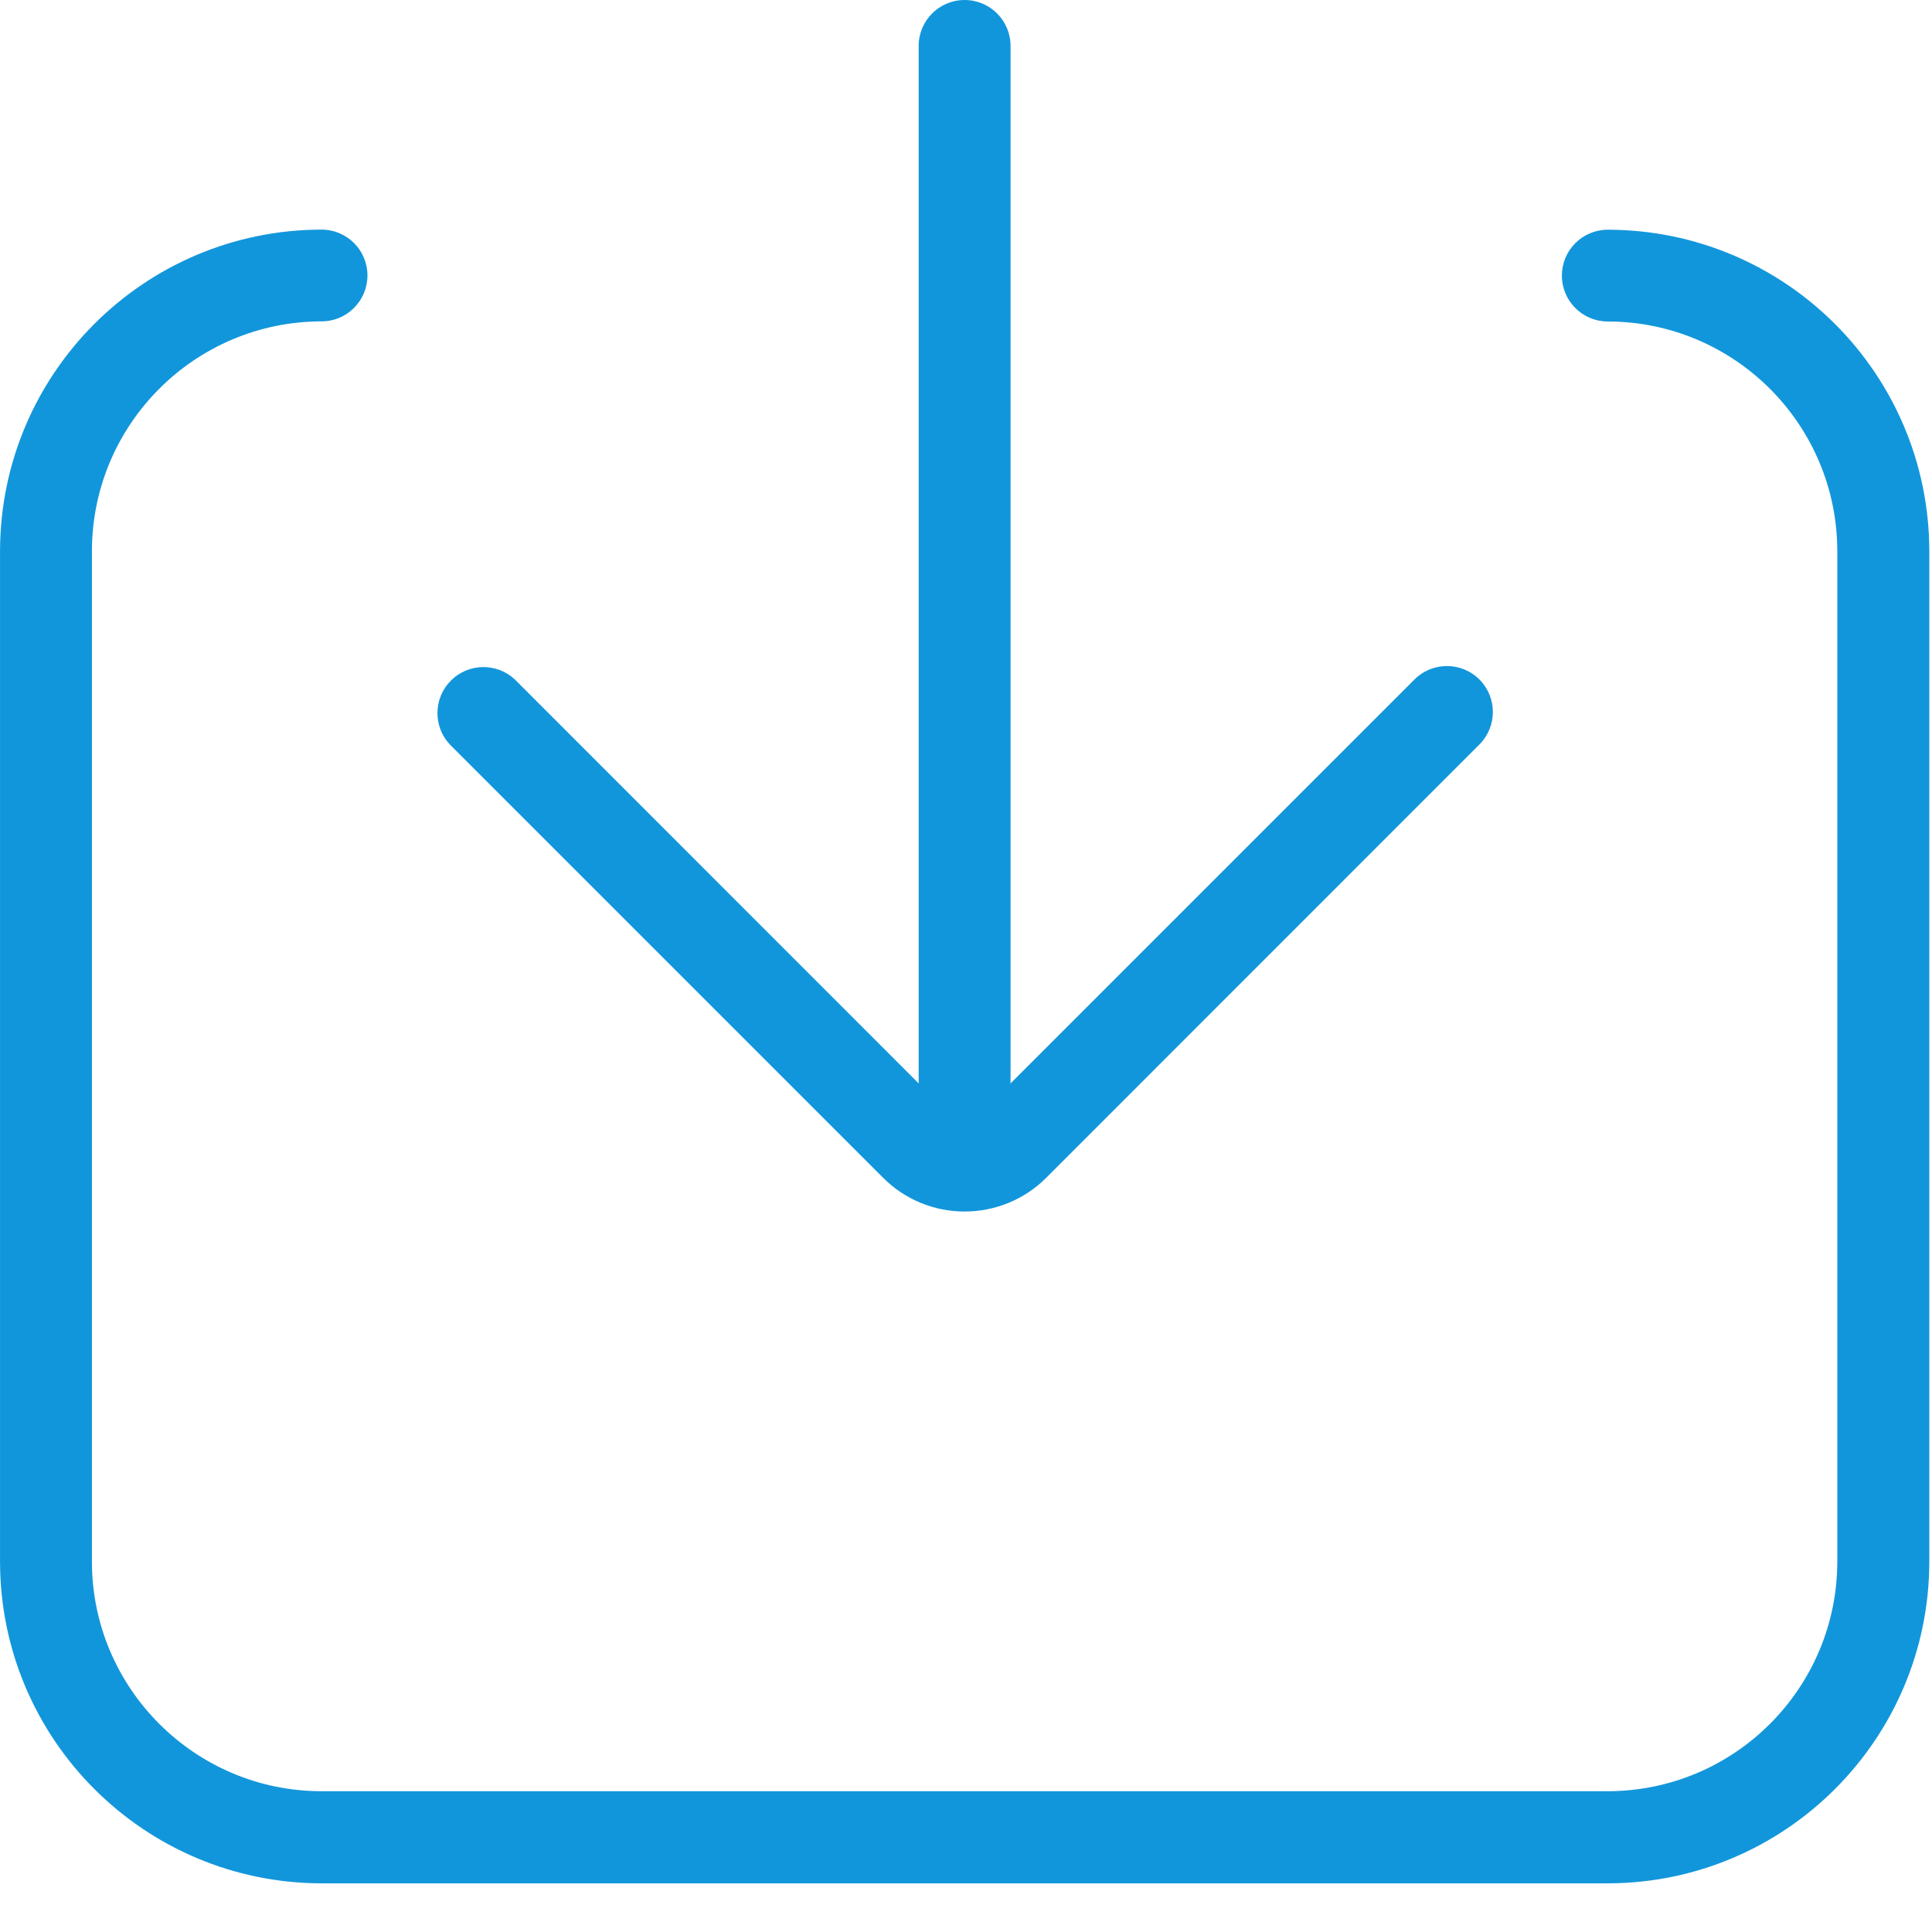
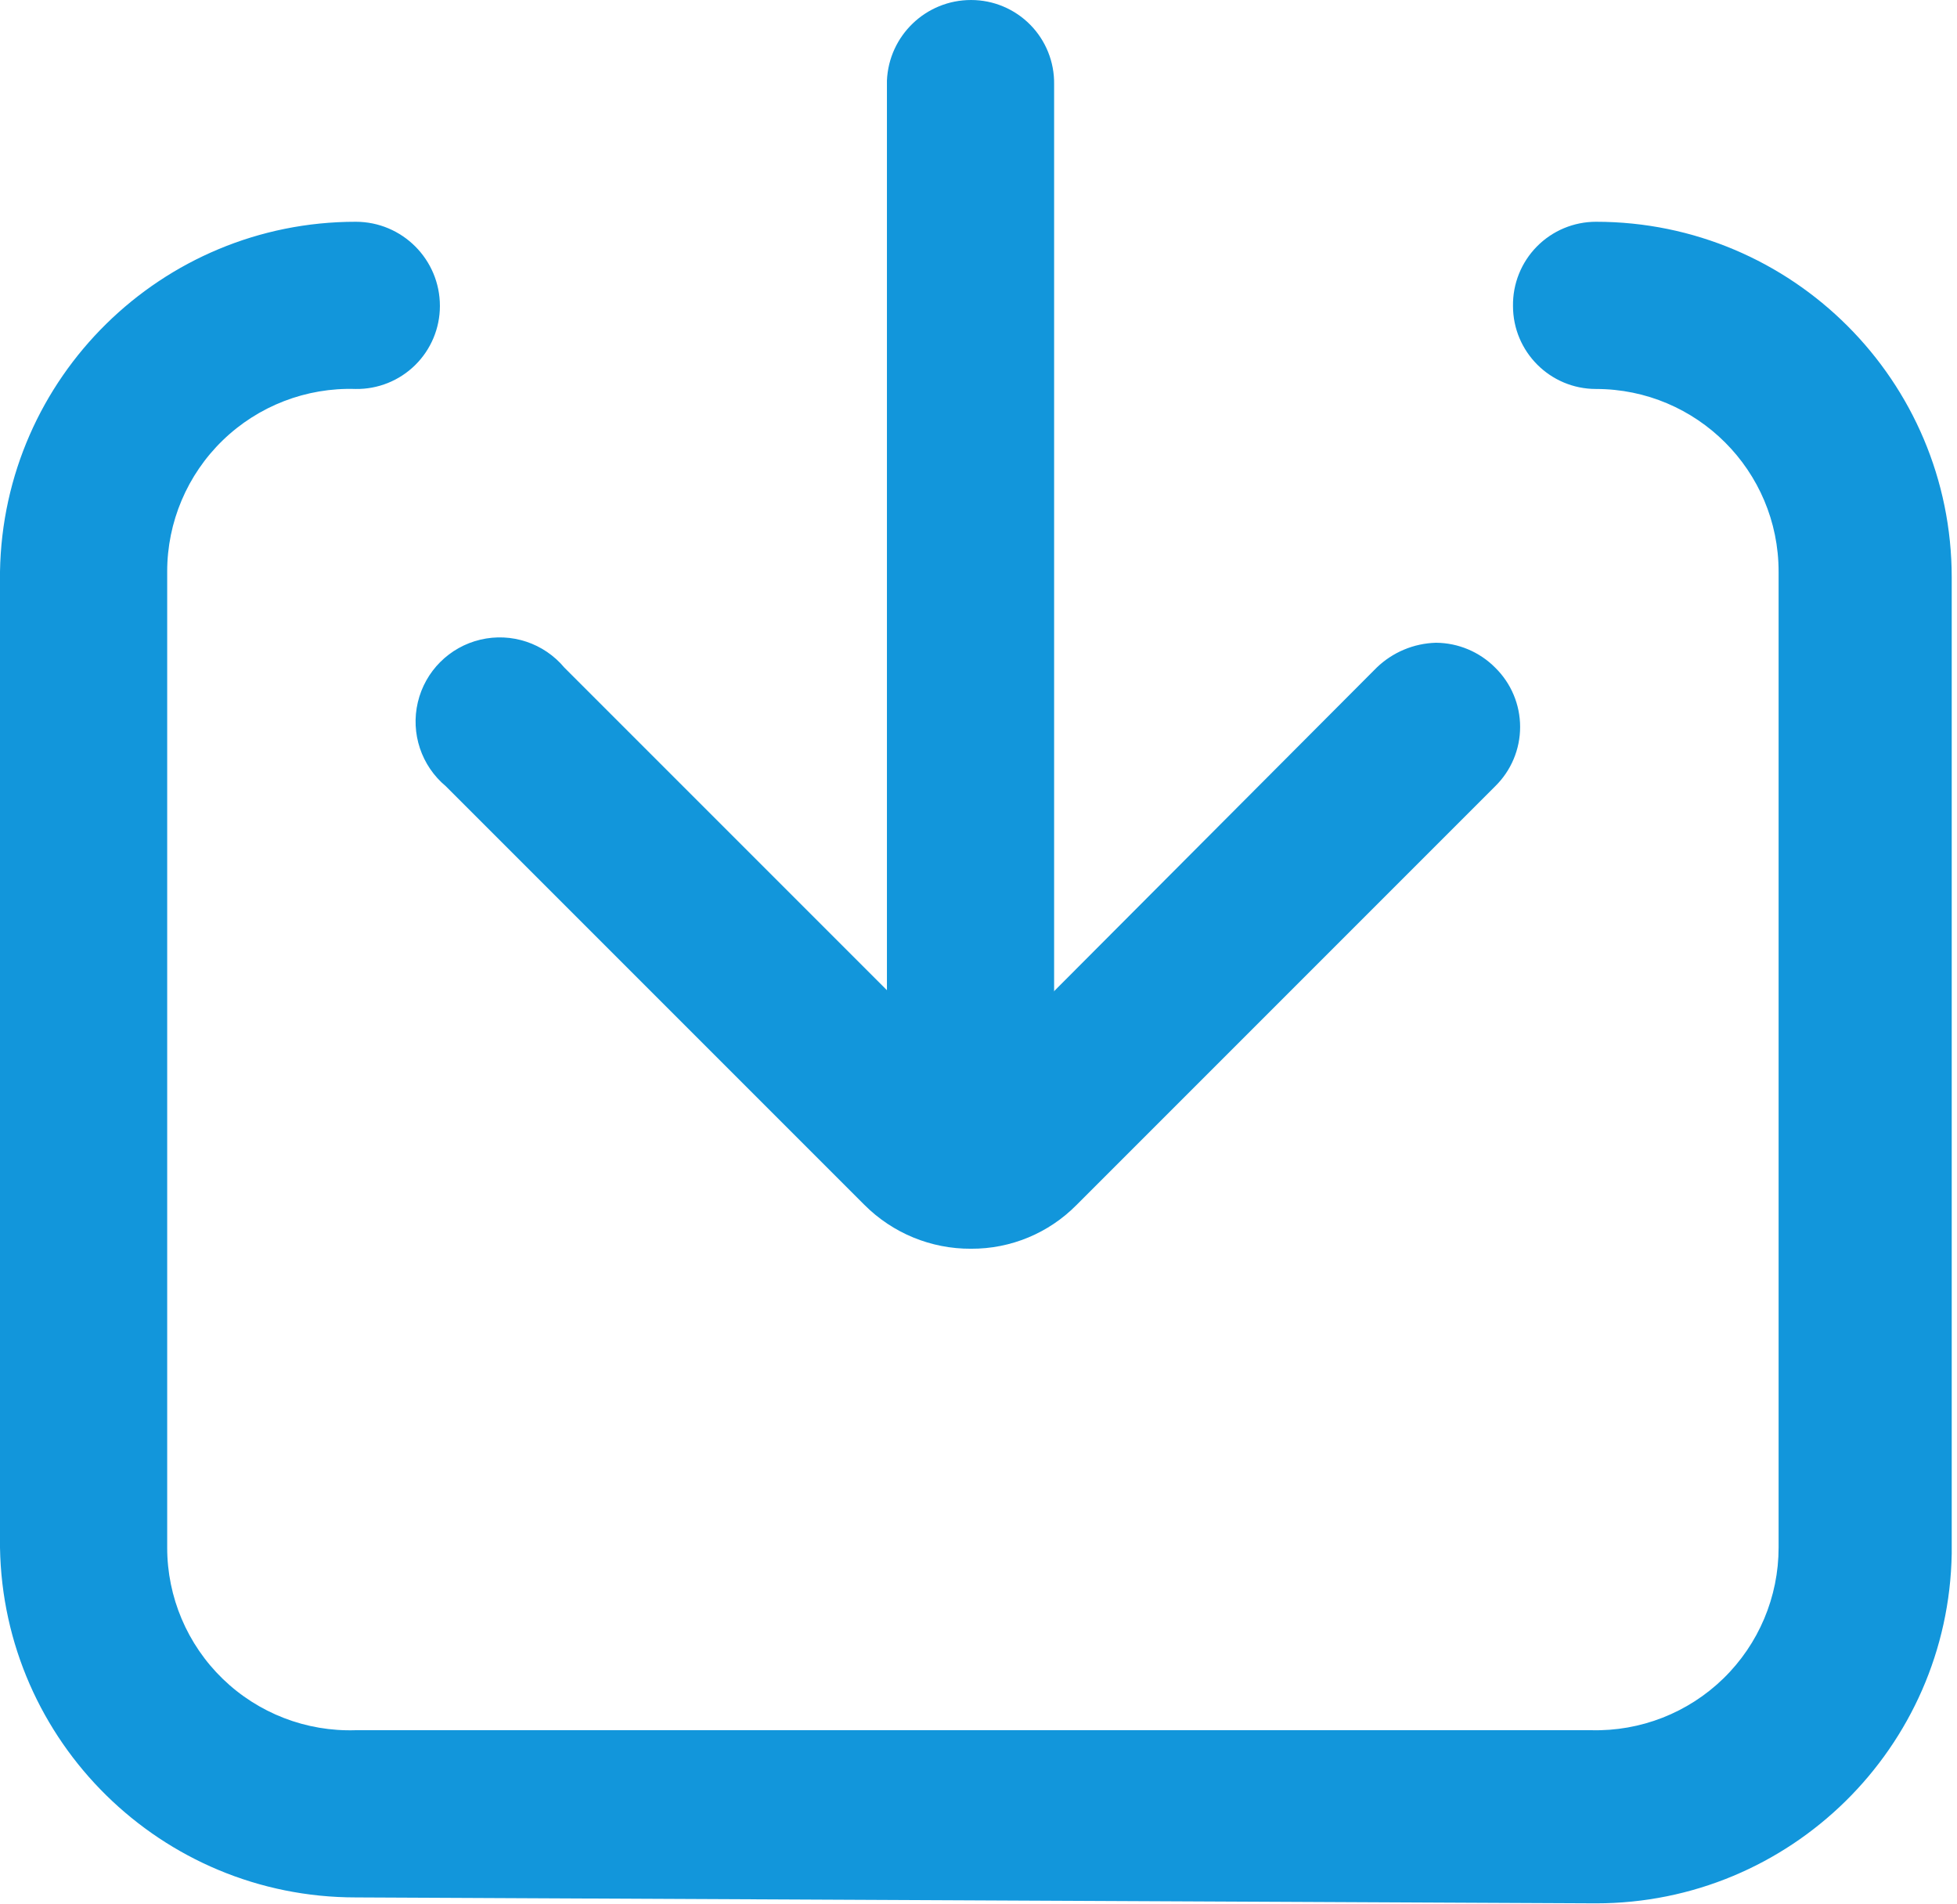
- <svg xmlns="http://www.w3.org/2000/svg" t="1729425967658" class="icon" viewBox="0 0 1024 1024" version="1.1" p-id="19377" width="32" height="32">
-   <path d="M511.296 642.124a60.798 60.798 0 0 1-43.071-17.727L238.409 394.58a24.383 24.383 0 0 1 34.495-34.431l229.689 229.753a12.48 12.48 0 0 0 17.343 0l229.753-229.753a24.319 24.319 0 1 1 34.431 34.431l-229.753 229.817a60.926 60.926 0 0 1-43.071 17.727z" fill="#1296db" p-id="19378" />
-   <path d="M511.296 633.036a24.383 24.383 0 0 1-24.383-24.319V24.351a24.319 24.319 0 0 1 48.702 0v584.302a24.319 24.319 0 0 1-24.319 24.383z" fill="#1296db" p-id="19379" />
-   <path d="M852.085 998.209H170.443A170.683 170.683 0 0 1 0.016 827.782v-535.663a170.683 170.683 0 0 1 170.427-170.427 24.319 24.319 0 1 1 0 48.638A121.916 121.916 0 0 0 48.718 292.055v535.599c0 67.134 54.654 121.724 121.724 121.724H852.149a121.852 121.852 0 0 0 121.66-121.724V292.119A121.852 121.852 0 0 0 852.149 170.395a24.319 24.319 0 1 1 0-48.638 170.619 170.619 0 0 1 170.427 170.427v535.599a170.683 170.683 0 0 1-170.491 170.427z" fill="#1296db" p-id="19380" />
+ <svg xmlns="http://www.w3.org/2000/svg" t="1729487800917" class="icon" viewBox="0 0 1053 1024" version="1.1" p-id="18873" width="32.906" height="32">
+   <path d="M522.527 671.821a80.389 80.389 0 0 1-57.421-23.606L239.89 422.998a45.298 45.298 0 1 1 63.801-63.801l218.836 218.836 218.198-218.836a47.85 47.85 0 0 1 31.9-13.398 45.298 45.298 0 0 1 31.9 13.398 44.66 44.66 0 0 1 0 63.801l-225.216 225.216a79.113 79.113 0 0 1-56.783 23.606z" fill="#1296db" p-id="18874" />
+   <path d="M522.527 662.888a45.298 45.298 0 0 1-45.298-45.298v-574.206A45.298 45.298 0 0 1 522.527 0a44.66 44.66 0 0 1 44.66 45.298v574.206a44.66 44.66 0 0 1-44.66 45.298z" fill="#1296db" p-id="18875" />
+   <path d="M191.402 1020.81a191.402 191.402 0 0 1-191.402-188.212V307.519a191.402 191.402 0 0 1 191.402-188.212 45.298 45.298 0 0 1 45.298 45.298 44.66 44.66 0 0 1-45.298 44.66 98.253 98.253 0 0 0-101.443 98.253v525.079A98.253 98.253 0 0 0 191.402 930.851h664.802A98.253 98.253 0 0 0 957.009 832.598V307.519a98.253 98.253 0 0 0-98.253-98.253 44.66 44.66 0 0 1-44.66-44.66 44.66 44.66 0 0 1 44.66-45.298 191.402 191.402 0 0 1 191.402 191.402v525.079a191.402 191.402 0 0 1-191.402 188.212z" fill="#1296db" p-id="18876" />
</svg>
